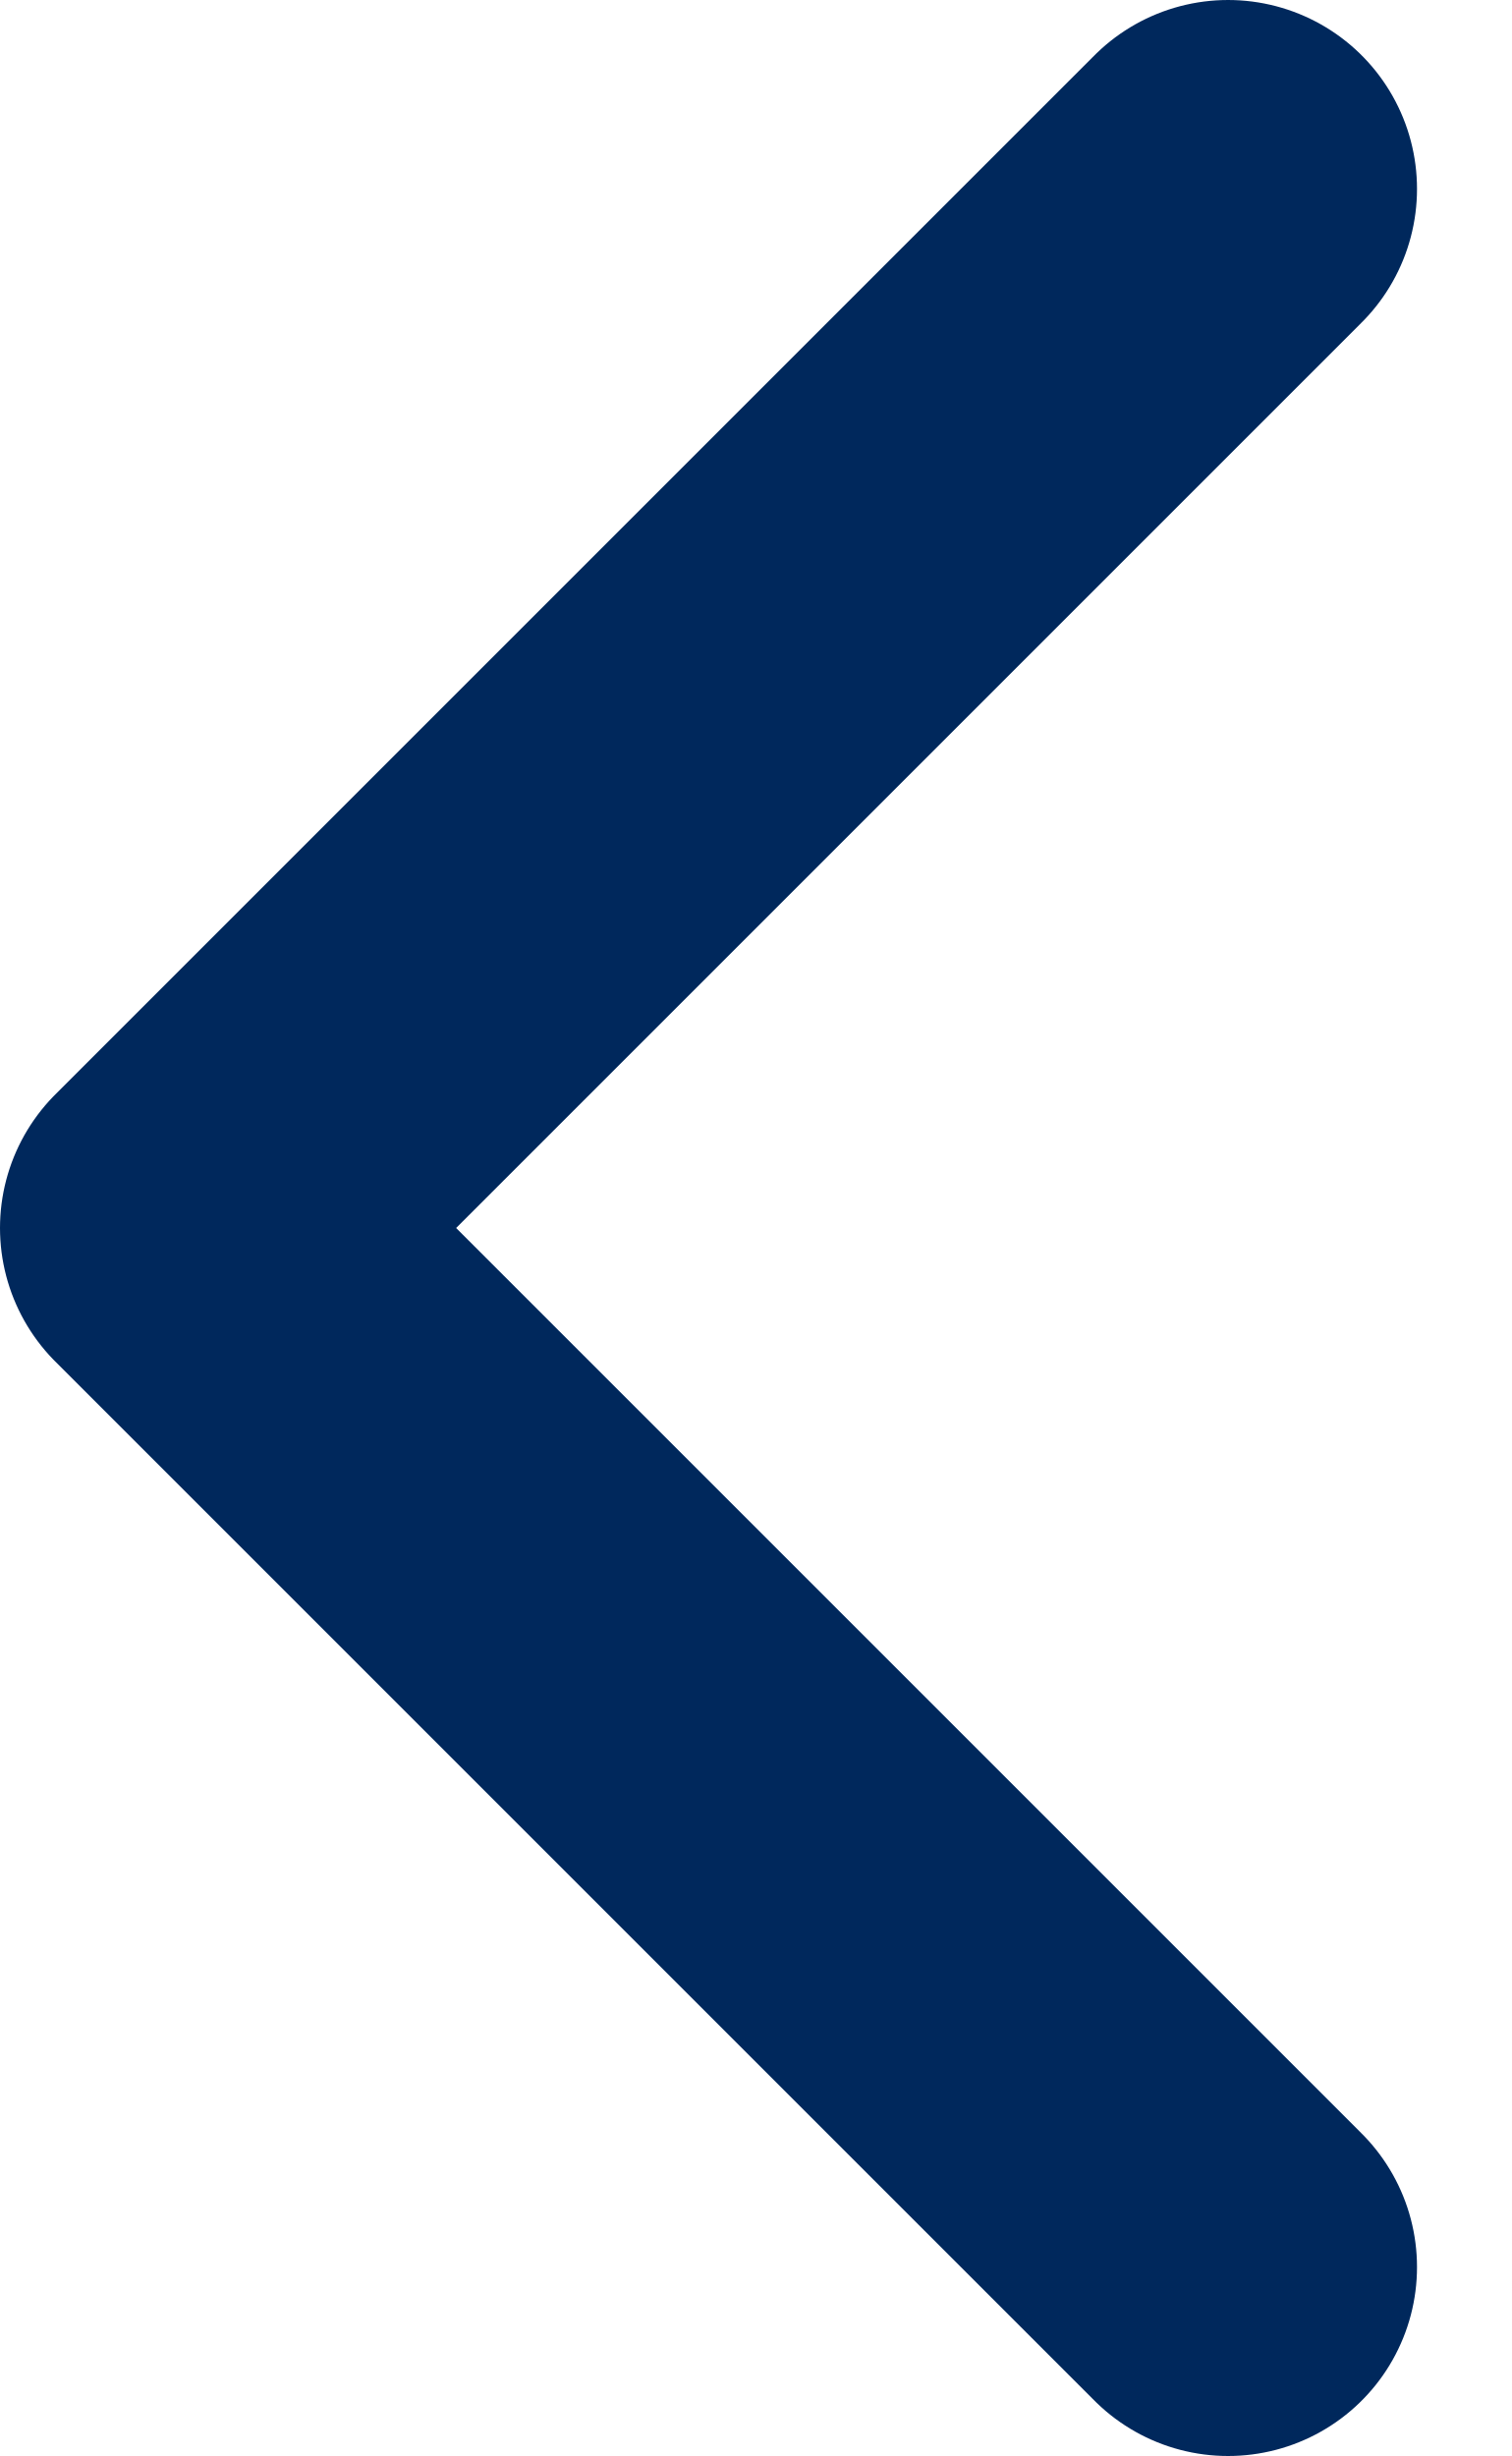
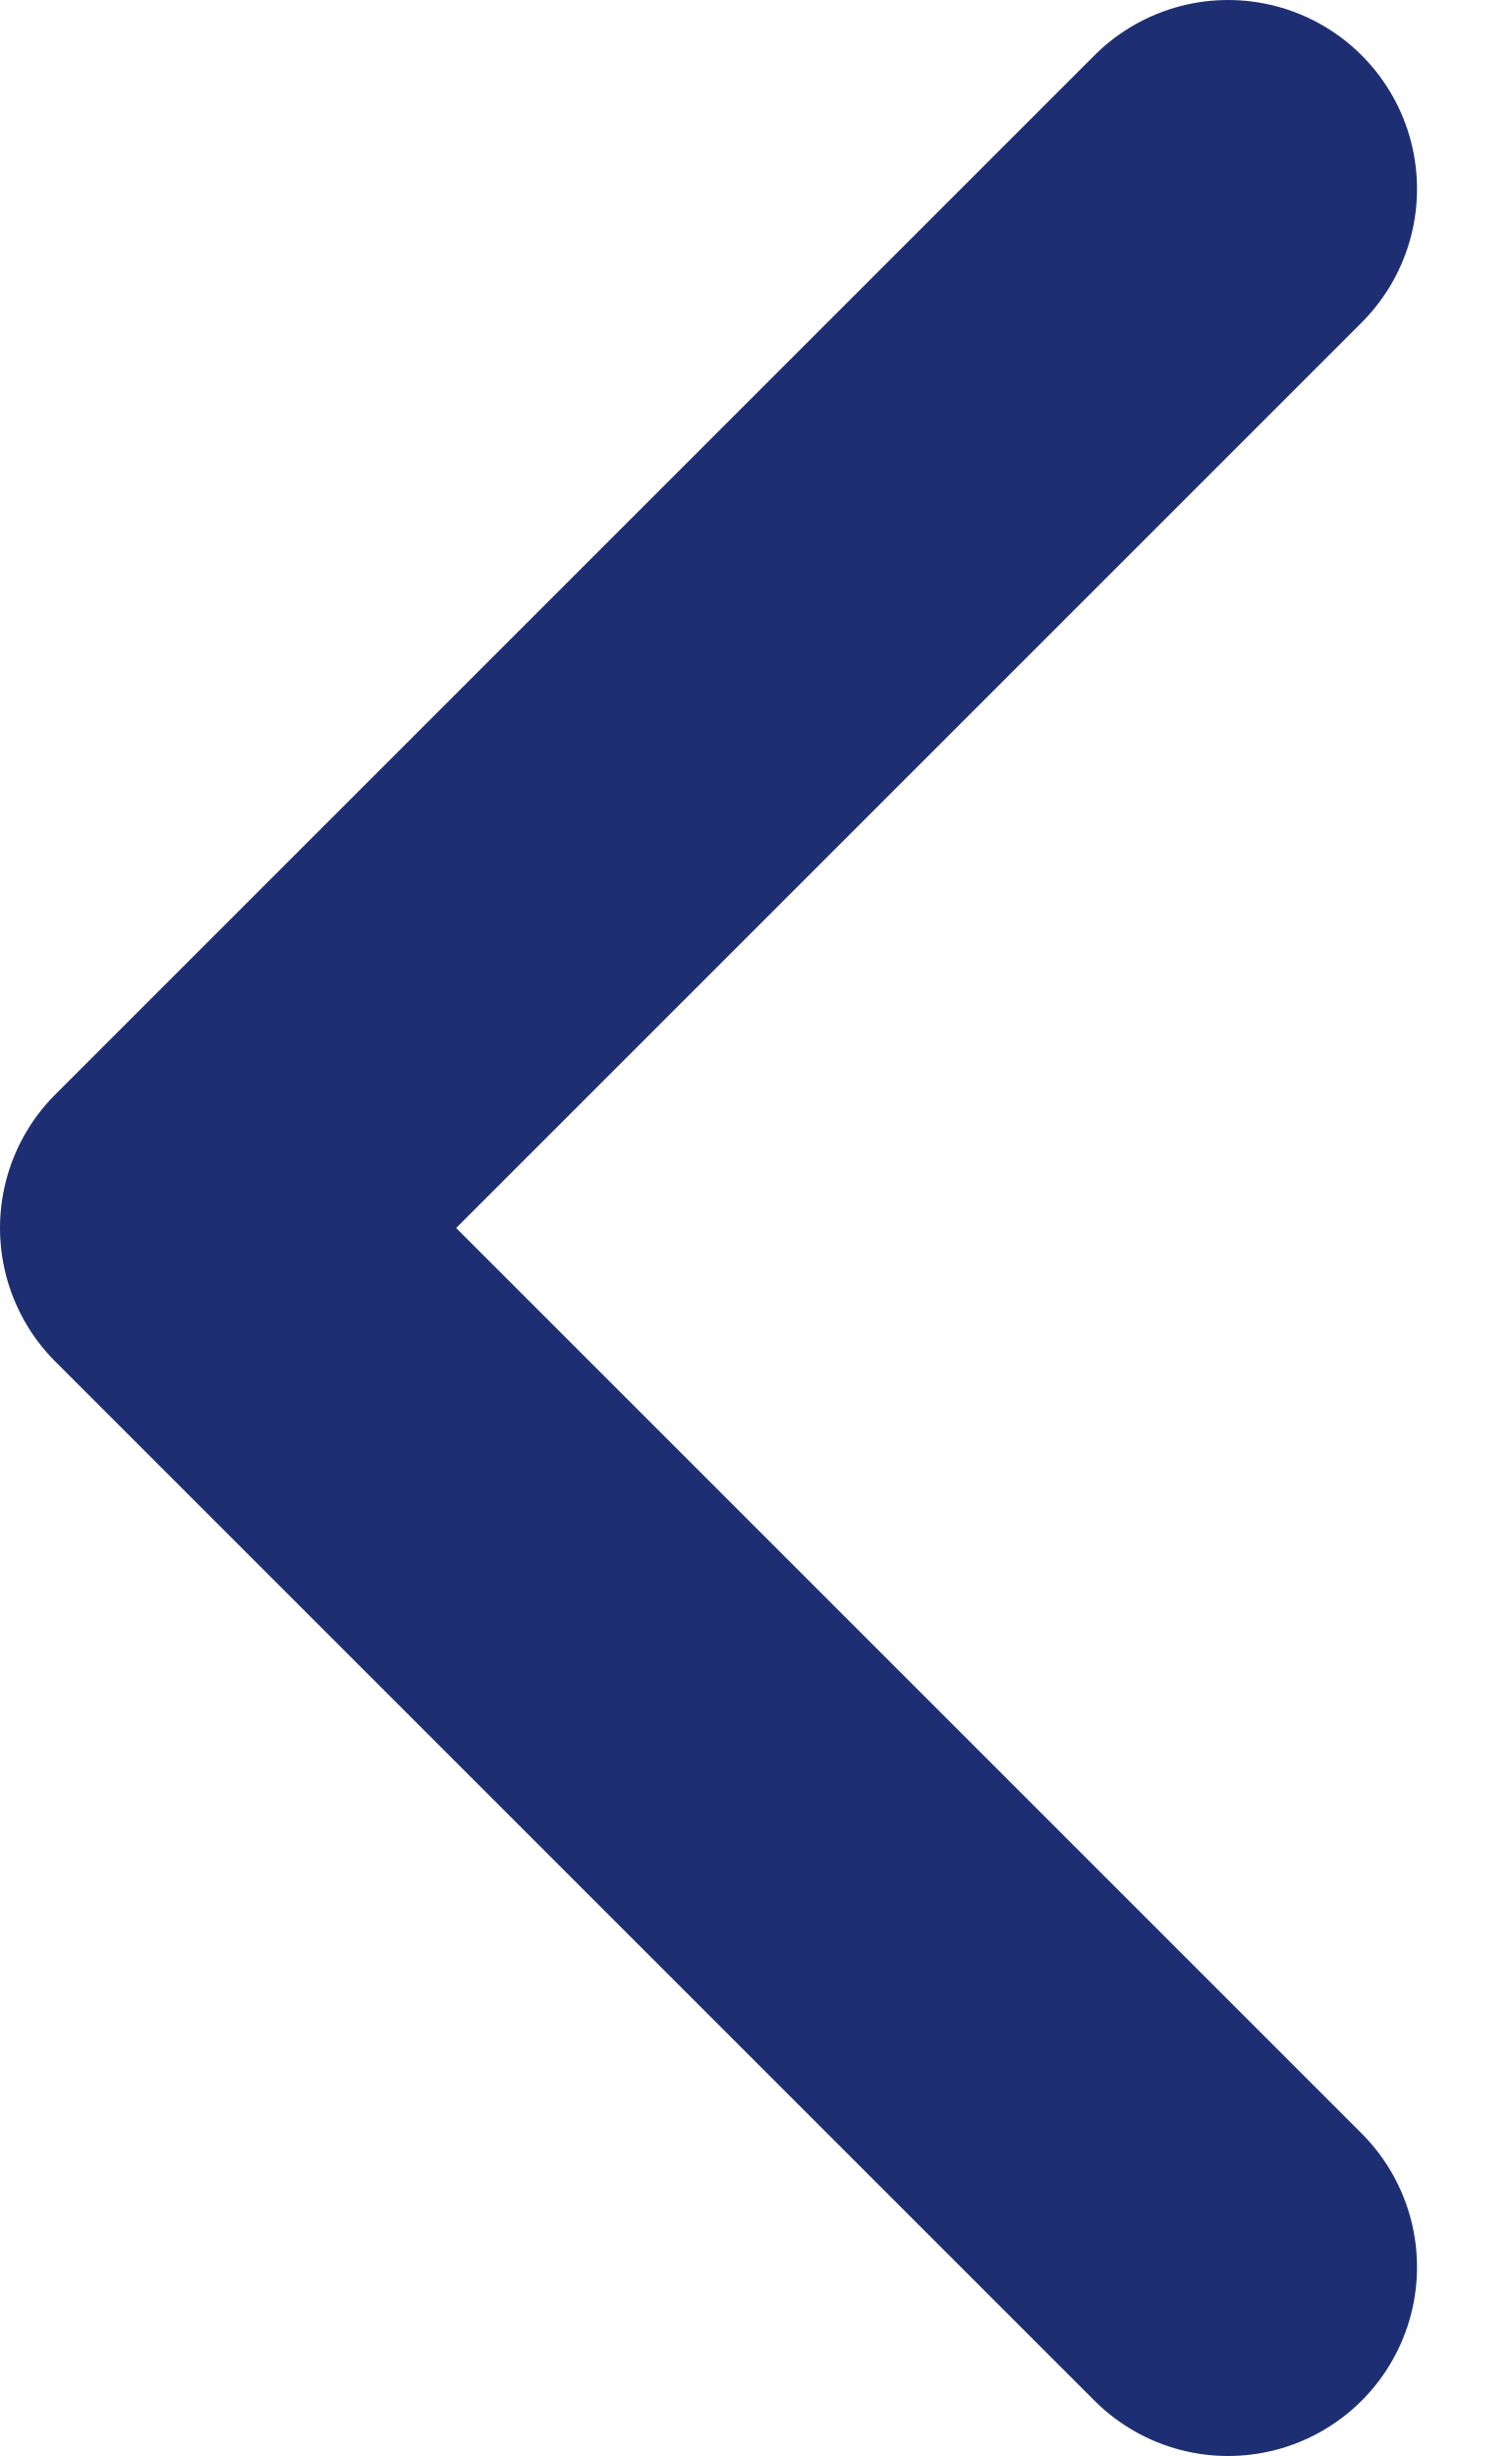
<svg xmlns="http://www.w3.org/2000/svg" width="8" height="13" viewBox="0 0 8 13" fill="none">
-   <path d="M6.5 1L1 6.5L6.5 12" stroke="#00285c" stroke-width="2" stroke-linecap="round" stroke-linejoin="round" />
+   <path d="M6.5 1L1 6.5L6.5 12" stroke="#1e2e73" stroke-width="2" stroke-linecap="round" stroke-linejoin="round" />
</svg>
